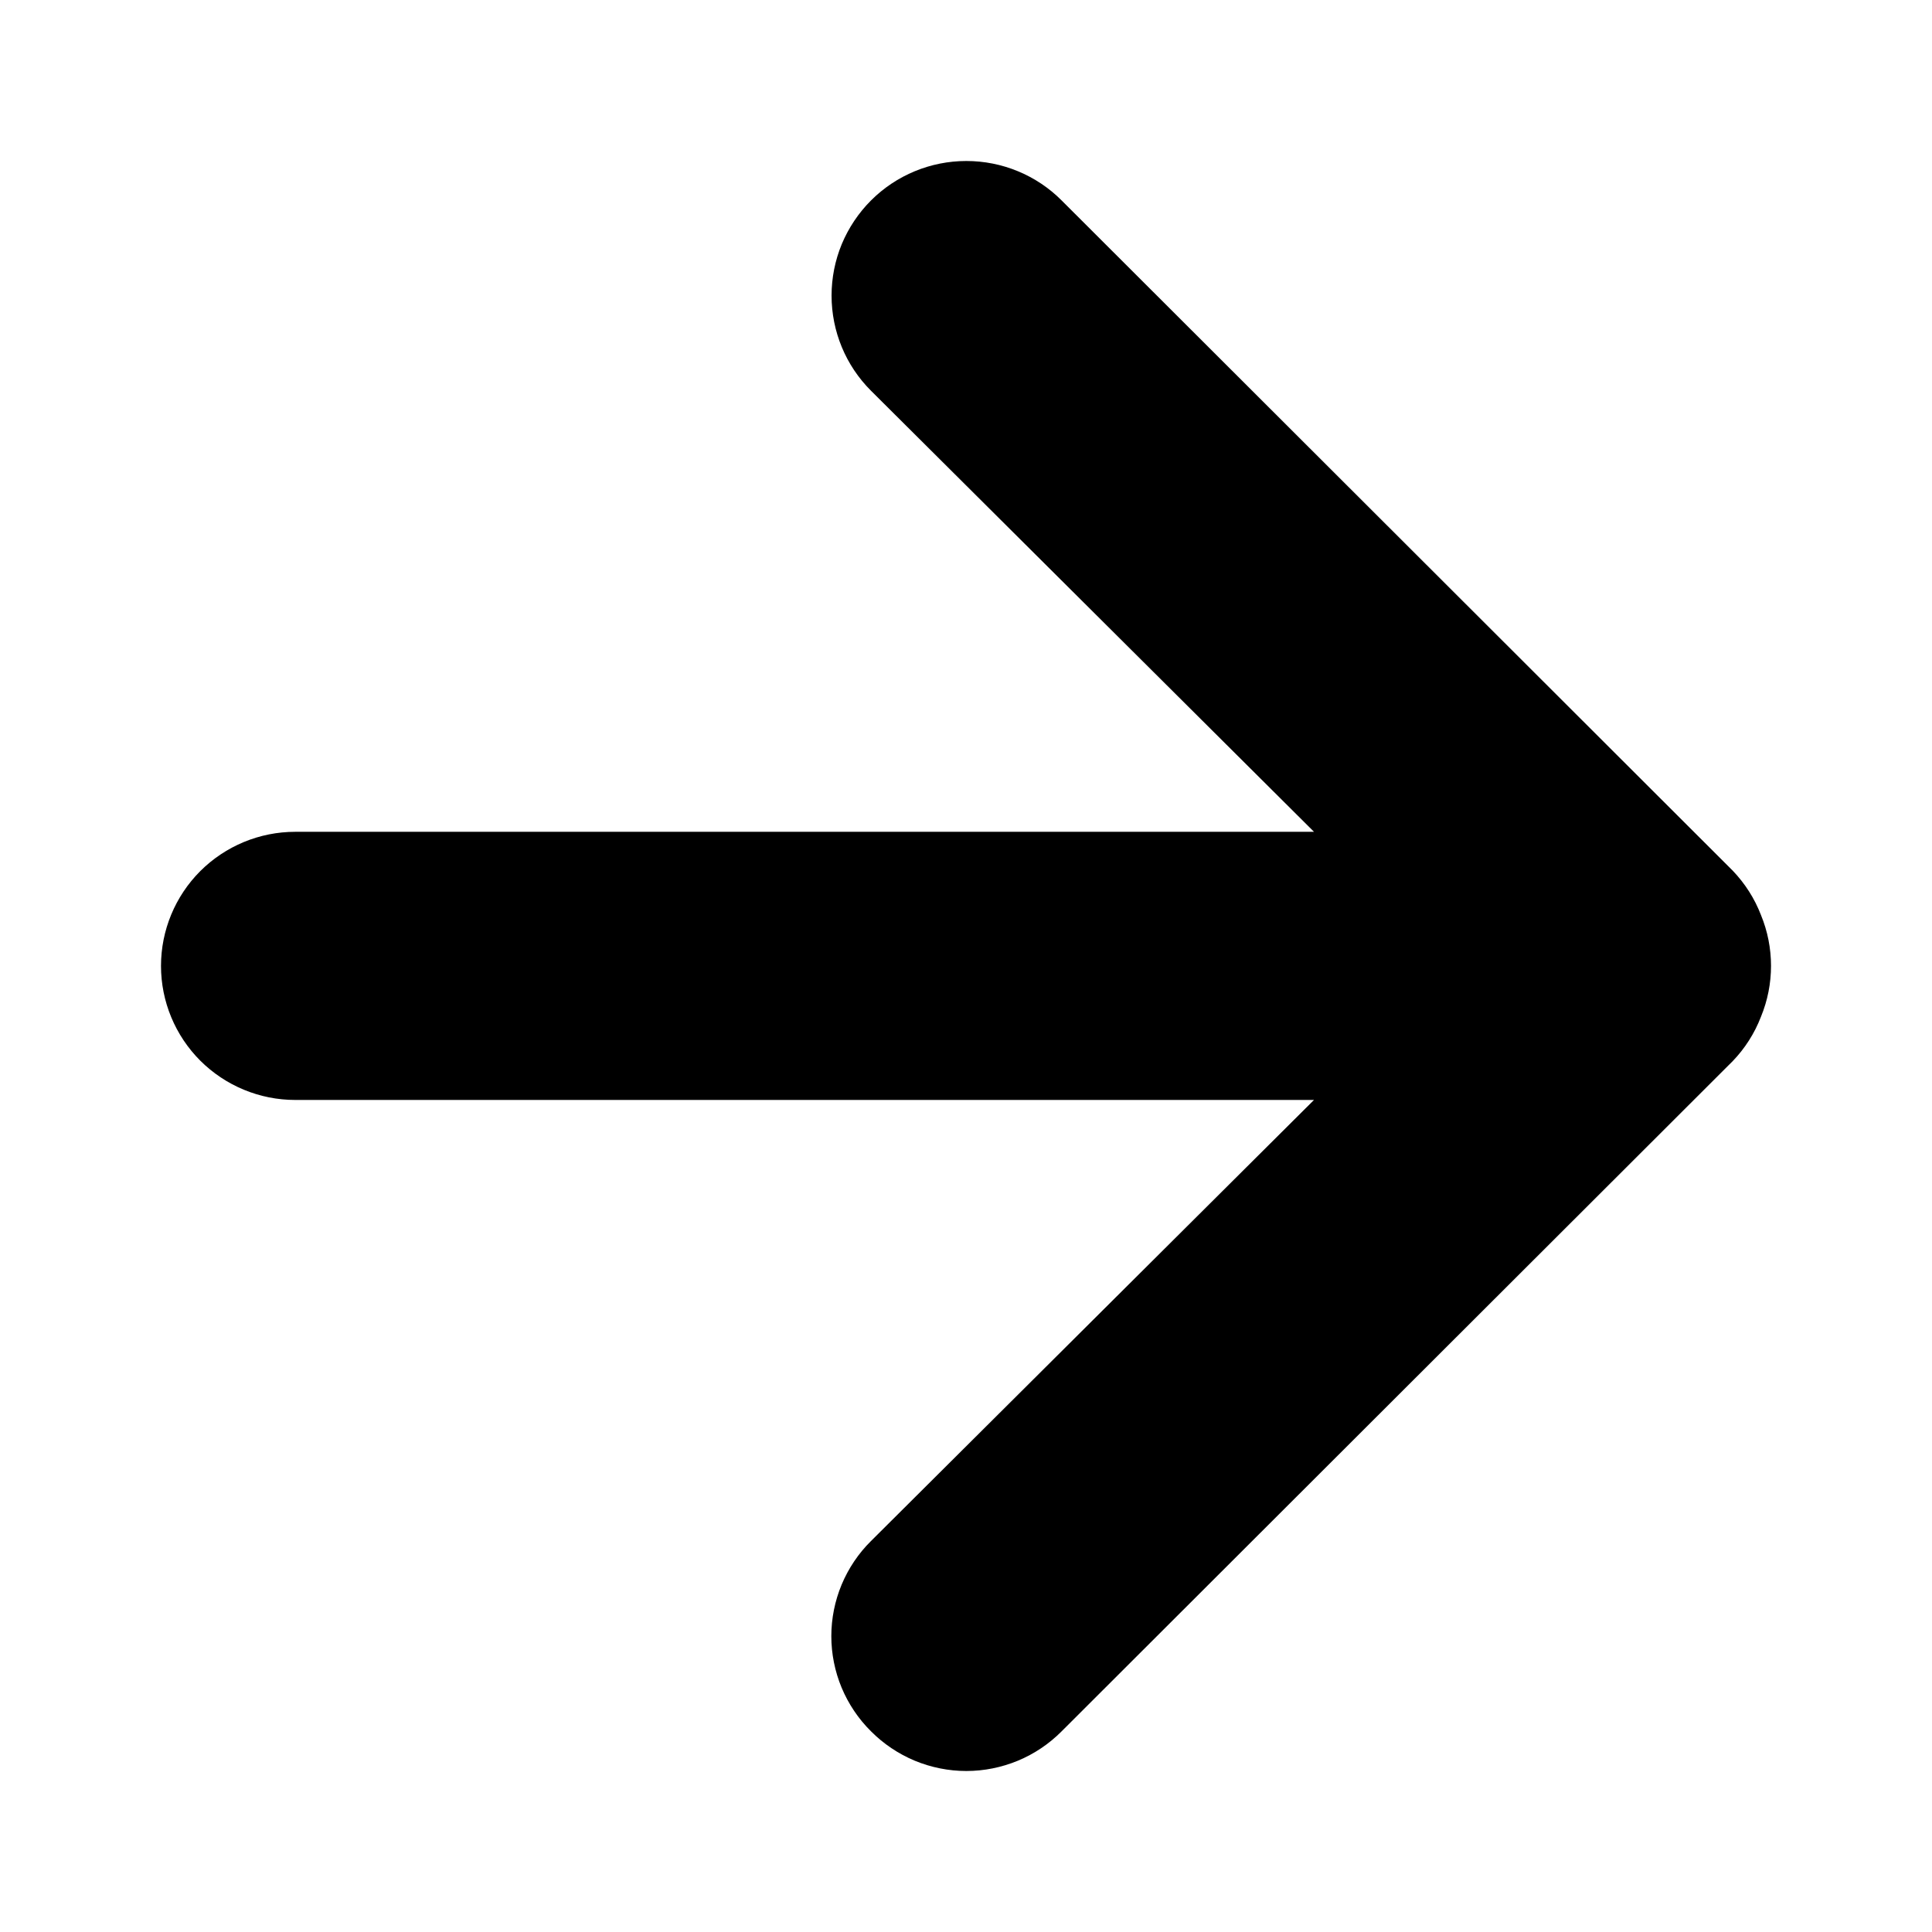
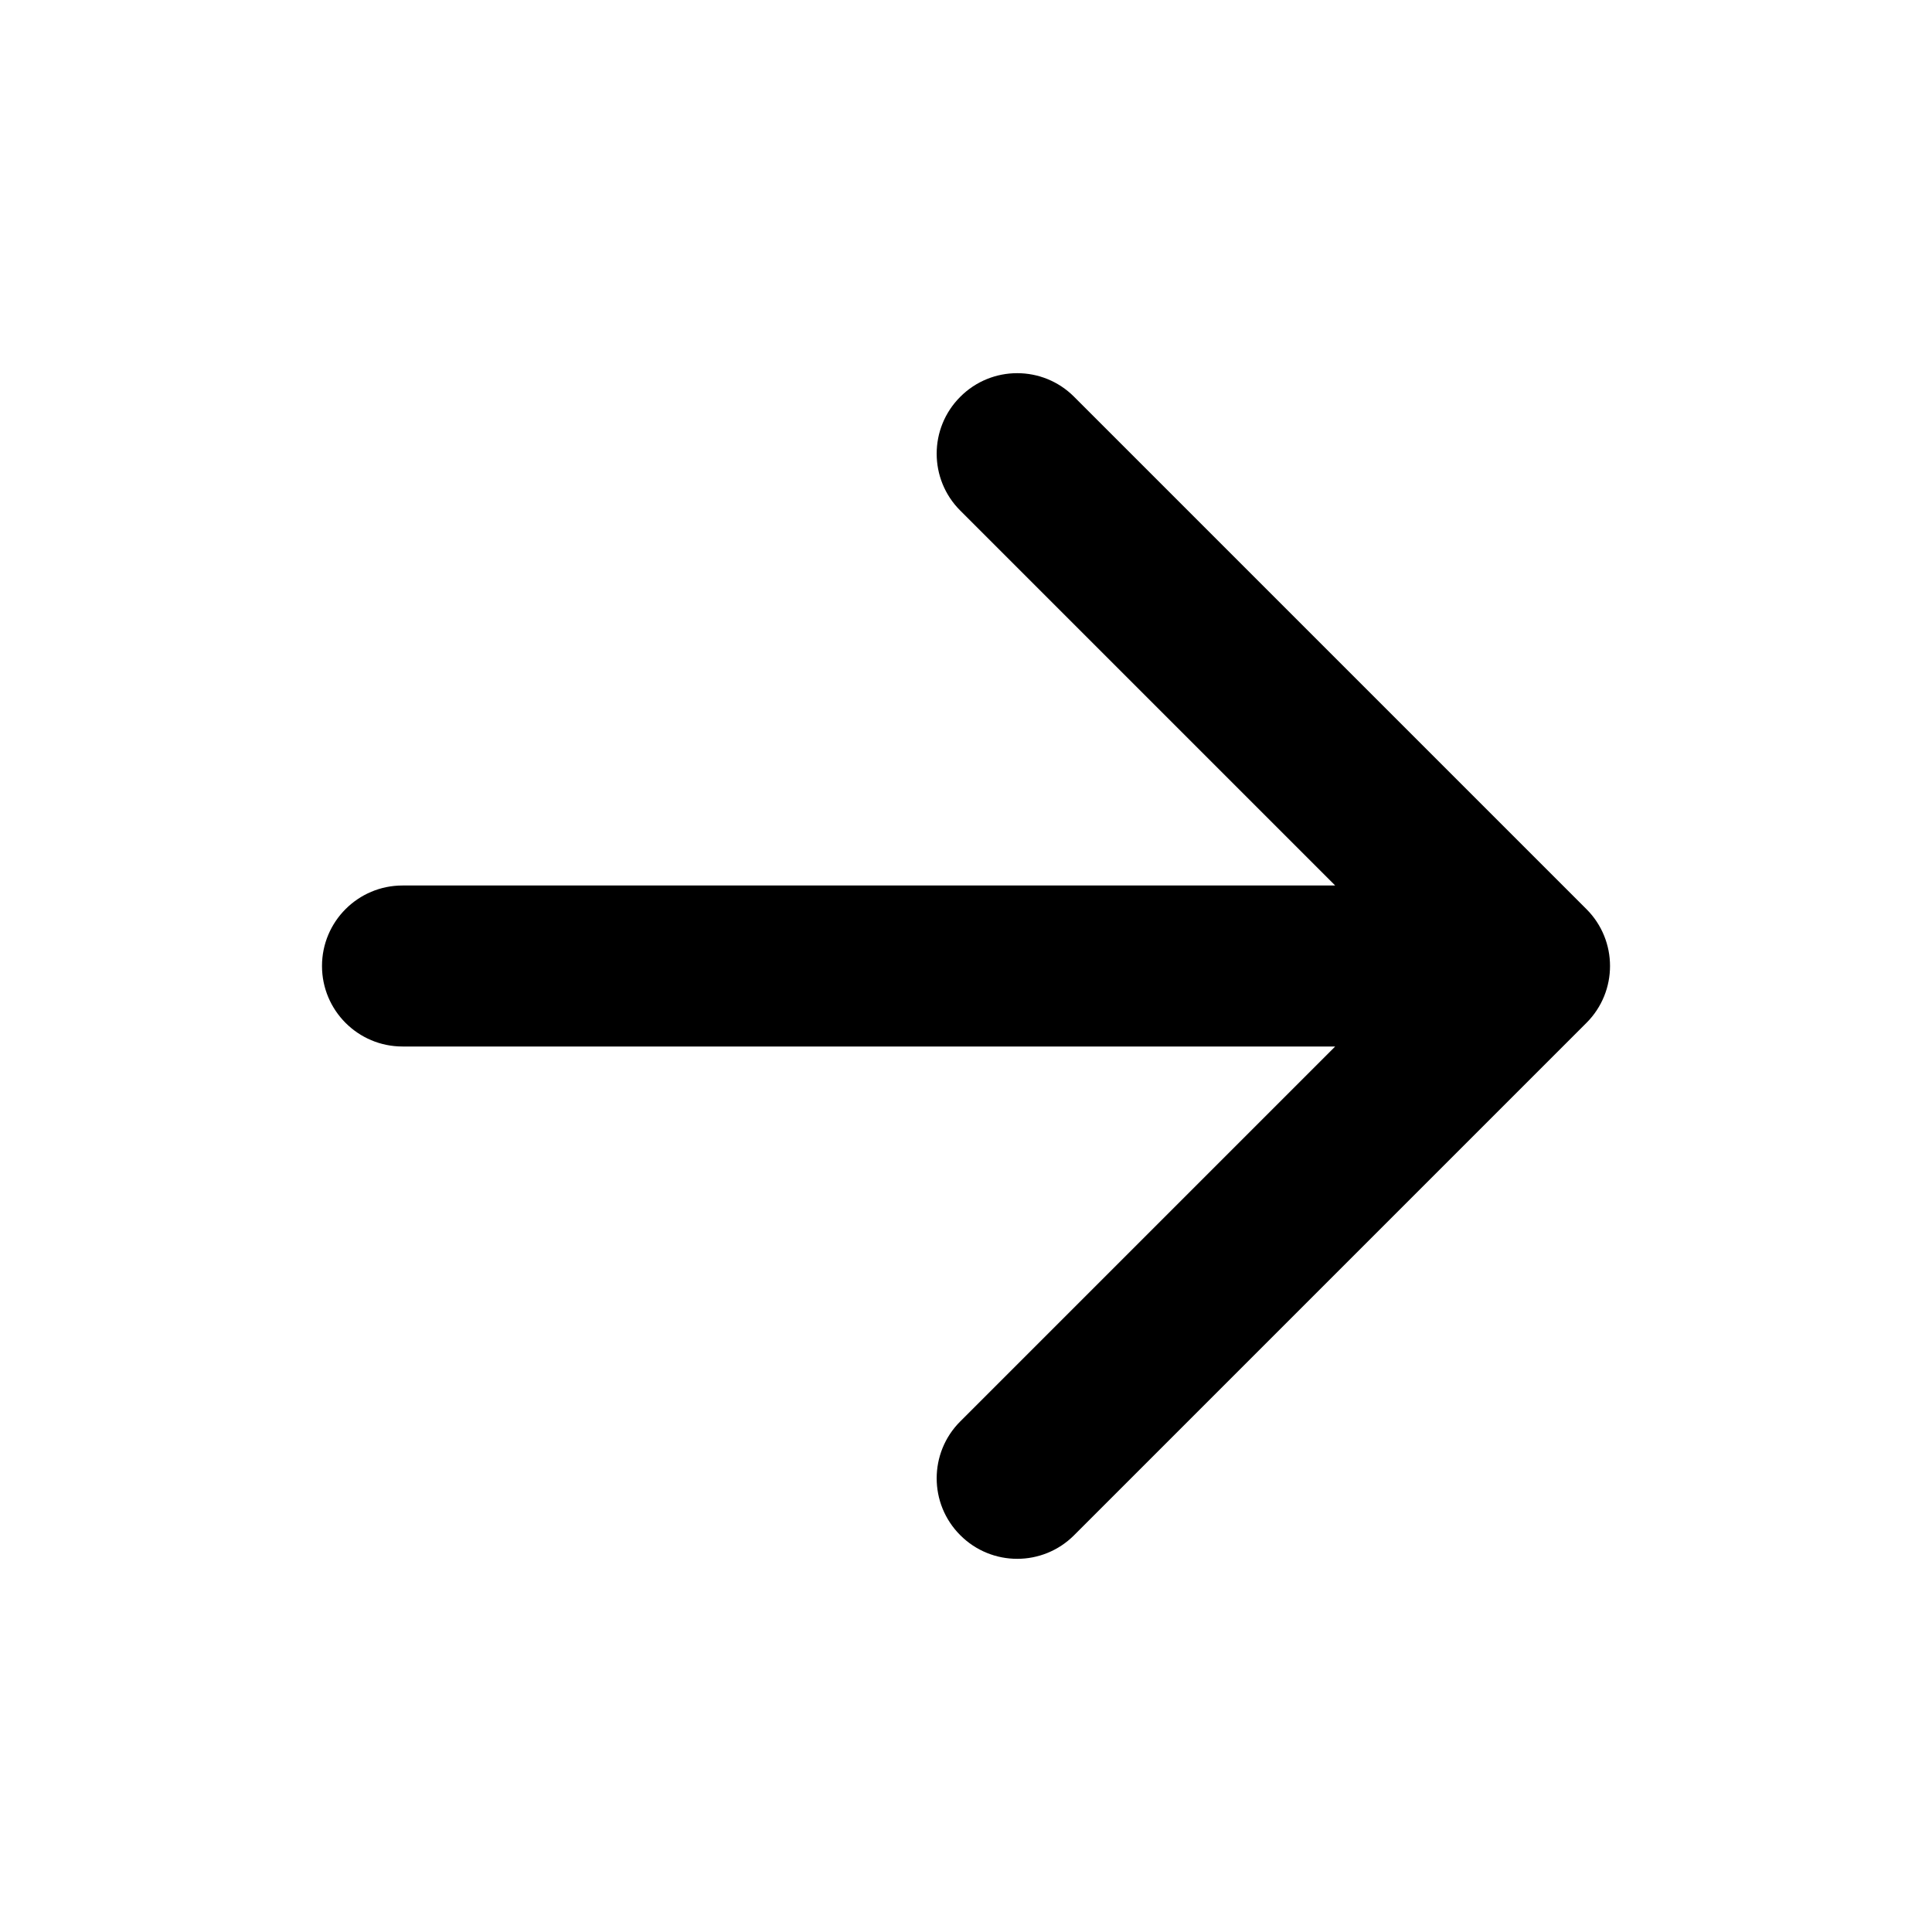
<svg xmlns="http://www.w3.org/2000/svg" width="24" height="24" viewBox="0 0 24 24" fill="none">
-   <path d="M21.875 11.366C21.796 11.161 21.677 10.975 21.525 10.816L13.188 2.49C13.033 2.334 12.848 2.211 12.645 2.127C12.442 2.043 12.224 2 12.004 2C11.56 2 11.134 2.176 10.82 2.49C10.665 2.645 10.542 2.829 10.457 3.032C10.373 3.235 10.33 3.453 10.33 3.672C10.33 4.116 10.506 4.541 10.82 4.854L16.323 10.333H3.667C3.225 10.333 2.801 10.509 2.488 10.821C2.176 11.133 2 11.557 2 11.999C2 12.44 2.176 12.864 2.488 13.176C2.801 13.488 3.225 13.664 3.667 13.664H16.323L10.82 19.143C10.664 19.297 10.54 19.482 10.455 19.685C10.371 19.887 10.327 20.105 10.327 20.325C10.327 20.545 10.371 20.763 10.455 20.965C10.54 21.168 10.664 21.353 10.82 21.507C10.975 21.663 11.16 21.787 11.363 21.872C11.566 21.956 11.784 22 12.004 22C12.224 22 12.442 21.956 12.645 21.872C12.849 21.787 13.033 21.663 13.188 21.507L21.525 13.181C21.677 13.023 21.796 12.836 21.875 12.631C22.042 12.226 22.042 11.771 21.875 11.366Z" fill="currentColor" />
+   <path fill-rule="evenodd" clip-rule="evenodd" d="M13.343 4.929L19.707 11.293C20.098 11.683 20.098 12.317 19.707 12.707L13.343 19.071C12.953 19.462 12.319 19.462 11.929 19.071C11.538 18.681 11.538 18.047 11.929 17.657L16.586 13H5C4.448 13 4 12.552 4 12C4 11.448 4.448 11 5 11H16.586L11.929 6.343C11.538 5.953 11.538 5.319 11.929 4.929C12.319 4.538 12.953 4.538 13.343 4.929Z" fill="currentColor" />
</svg>
